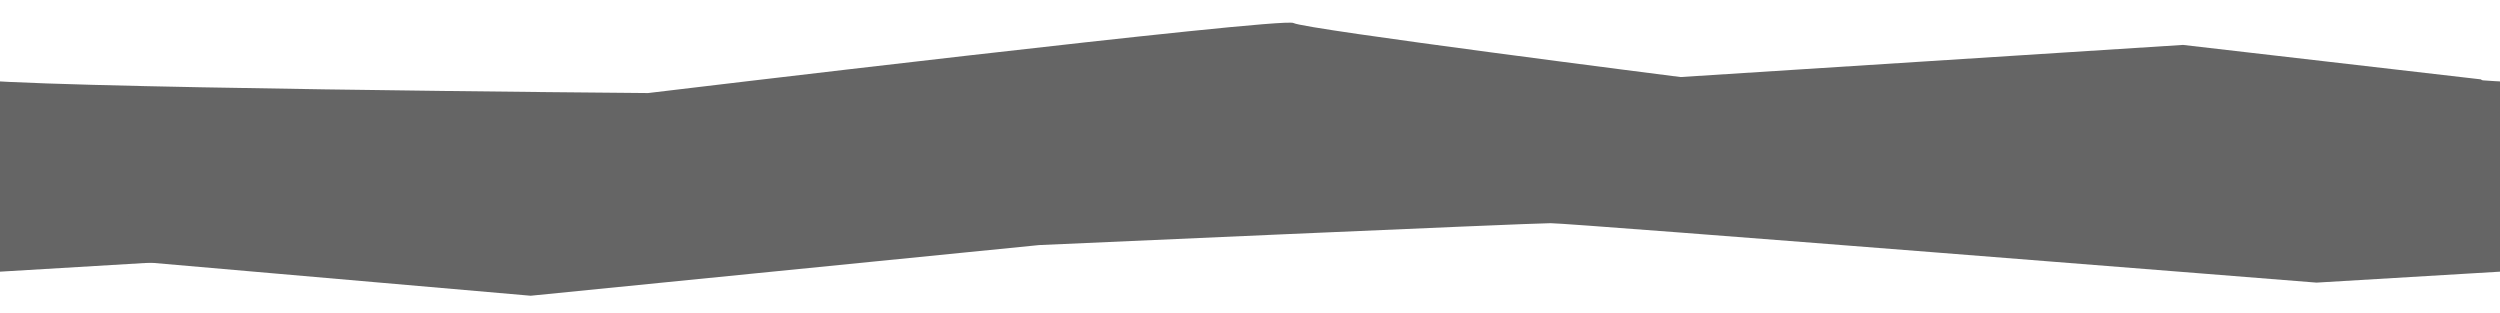
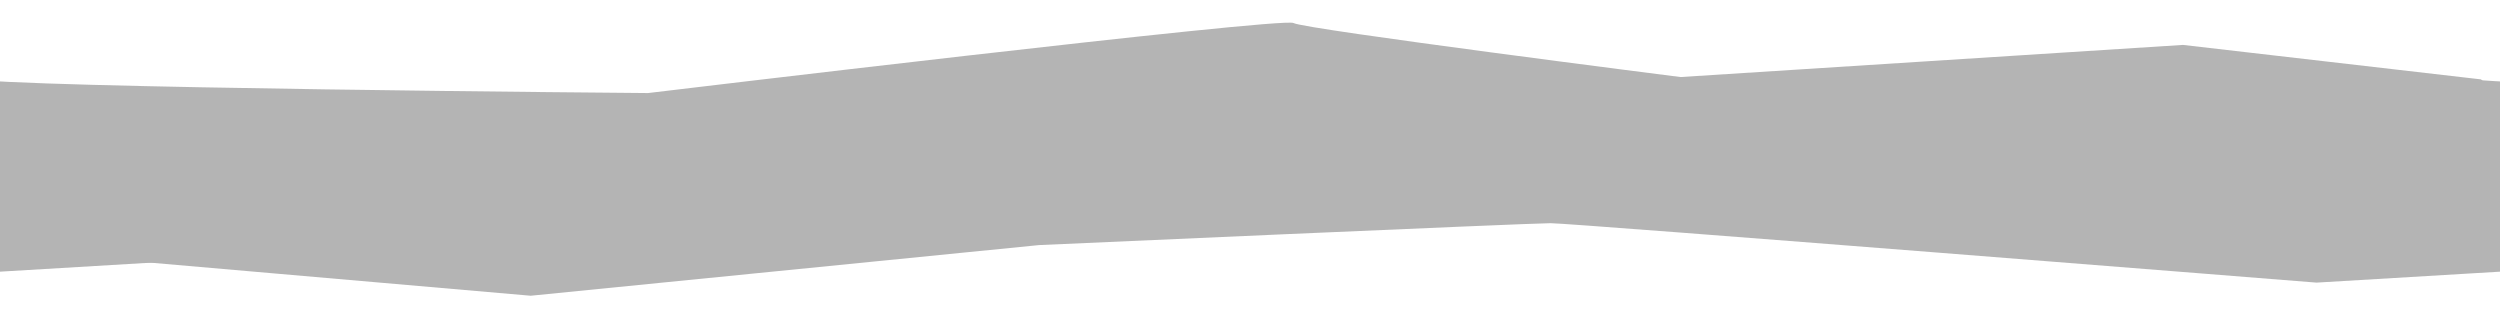
<svg xmlns="http://www.w3.org/2000/svg" xmlns:xlink="http://www.w3.org/1999/xlink" width="512" height="64" viewBox="0 0 512 64" version="1.1" id="svg5">
  <defs id="defs2" />
-   <g id="front">
+   <g id="back">
    <g id="layer1" transform="translate(6.182989,-3.477932)">
-       <path style="fill:#656565;fill-opacity:1;stroke-width:7.751;stroke-linecap:round;stroke-linejoin:round" d="m -12.733,19.58 c 8.776,1.922 139.259,2.956 139.259,2.956 0,0 129.999,-15.625 132.193,-14.344 2.194,1.281 79.274,11.064 79.274,11.064 l 102.9,-6.58 61.032,7.059 40.374,37.203 -74.057,4.42 c 0,0 -152.48,-12.171 -156.868,-12.171 -4.388,0 -104.761,4.484 -104.761,4.484 L 102.497,64.044 21.126,56.966 Z" id="path2239" />
+       <path style="fill:#b4b4b4;fill-opacity:1;stroke-width:7.751;stroke-linecap:round;stroke-linejoin:round" d="m -12.733,19.58 c 8.776,1.922 139.259,2.956 139.259,2.956 0,0 129.999,-15.625 132.193,-14.344 2.194,1.281 79.274,11.064 79.274,11.064 l 102.9,-6.58 61.032,7.059 40.374,37.203 -74.057,4.42 c 0,0 -152.48,-12.171 -156.868,-12.171 -4.388,0 -104.761,4.484 -104.761,4.484 L 102.497,64.044 21.126,56.966 Z" id="path2239" />
    </g>
    <use x="0" y="0" xlink:href="#layer1" id="use10143" transform="translate(-512)" />
    <use x="0" y="0" xlink:href="#layer1" id="use10145" transform="translate(512)" />
  </g>
</svg>
